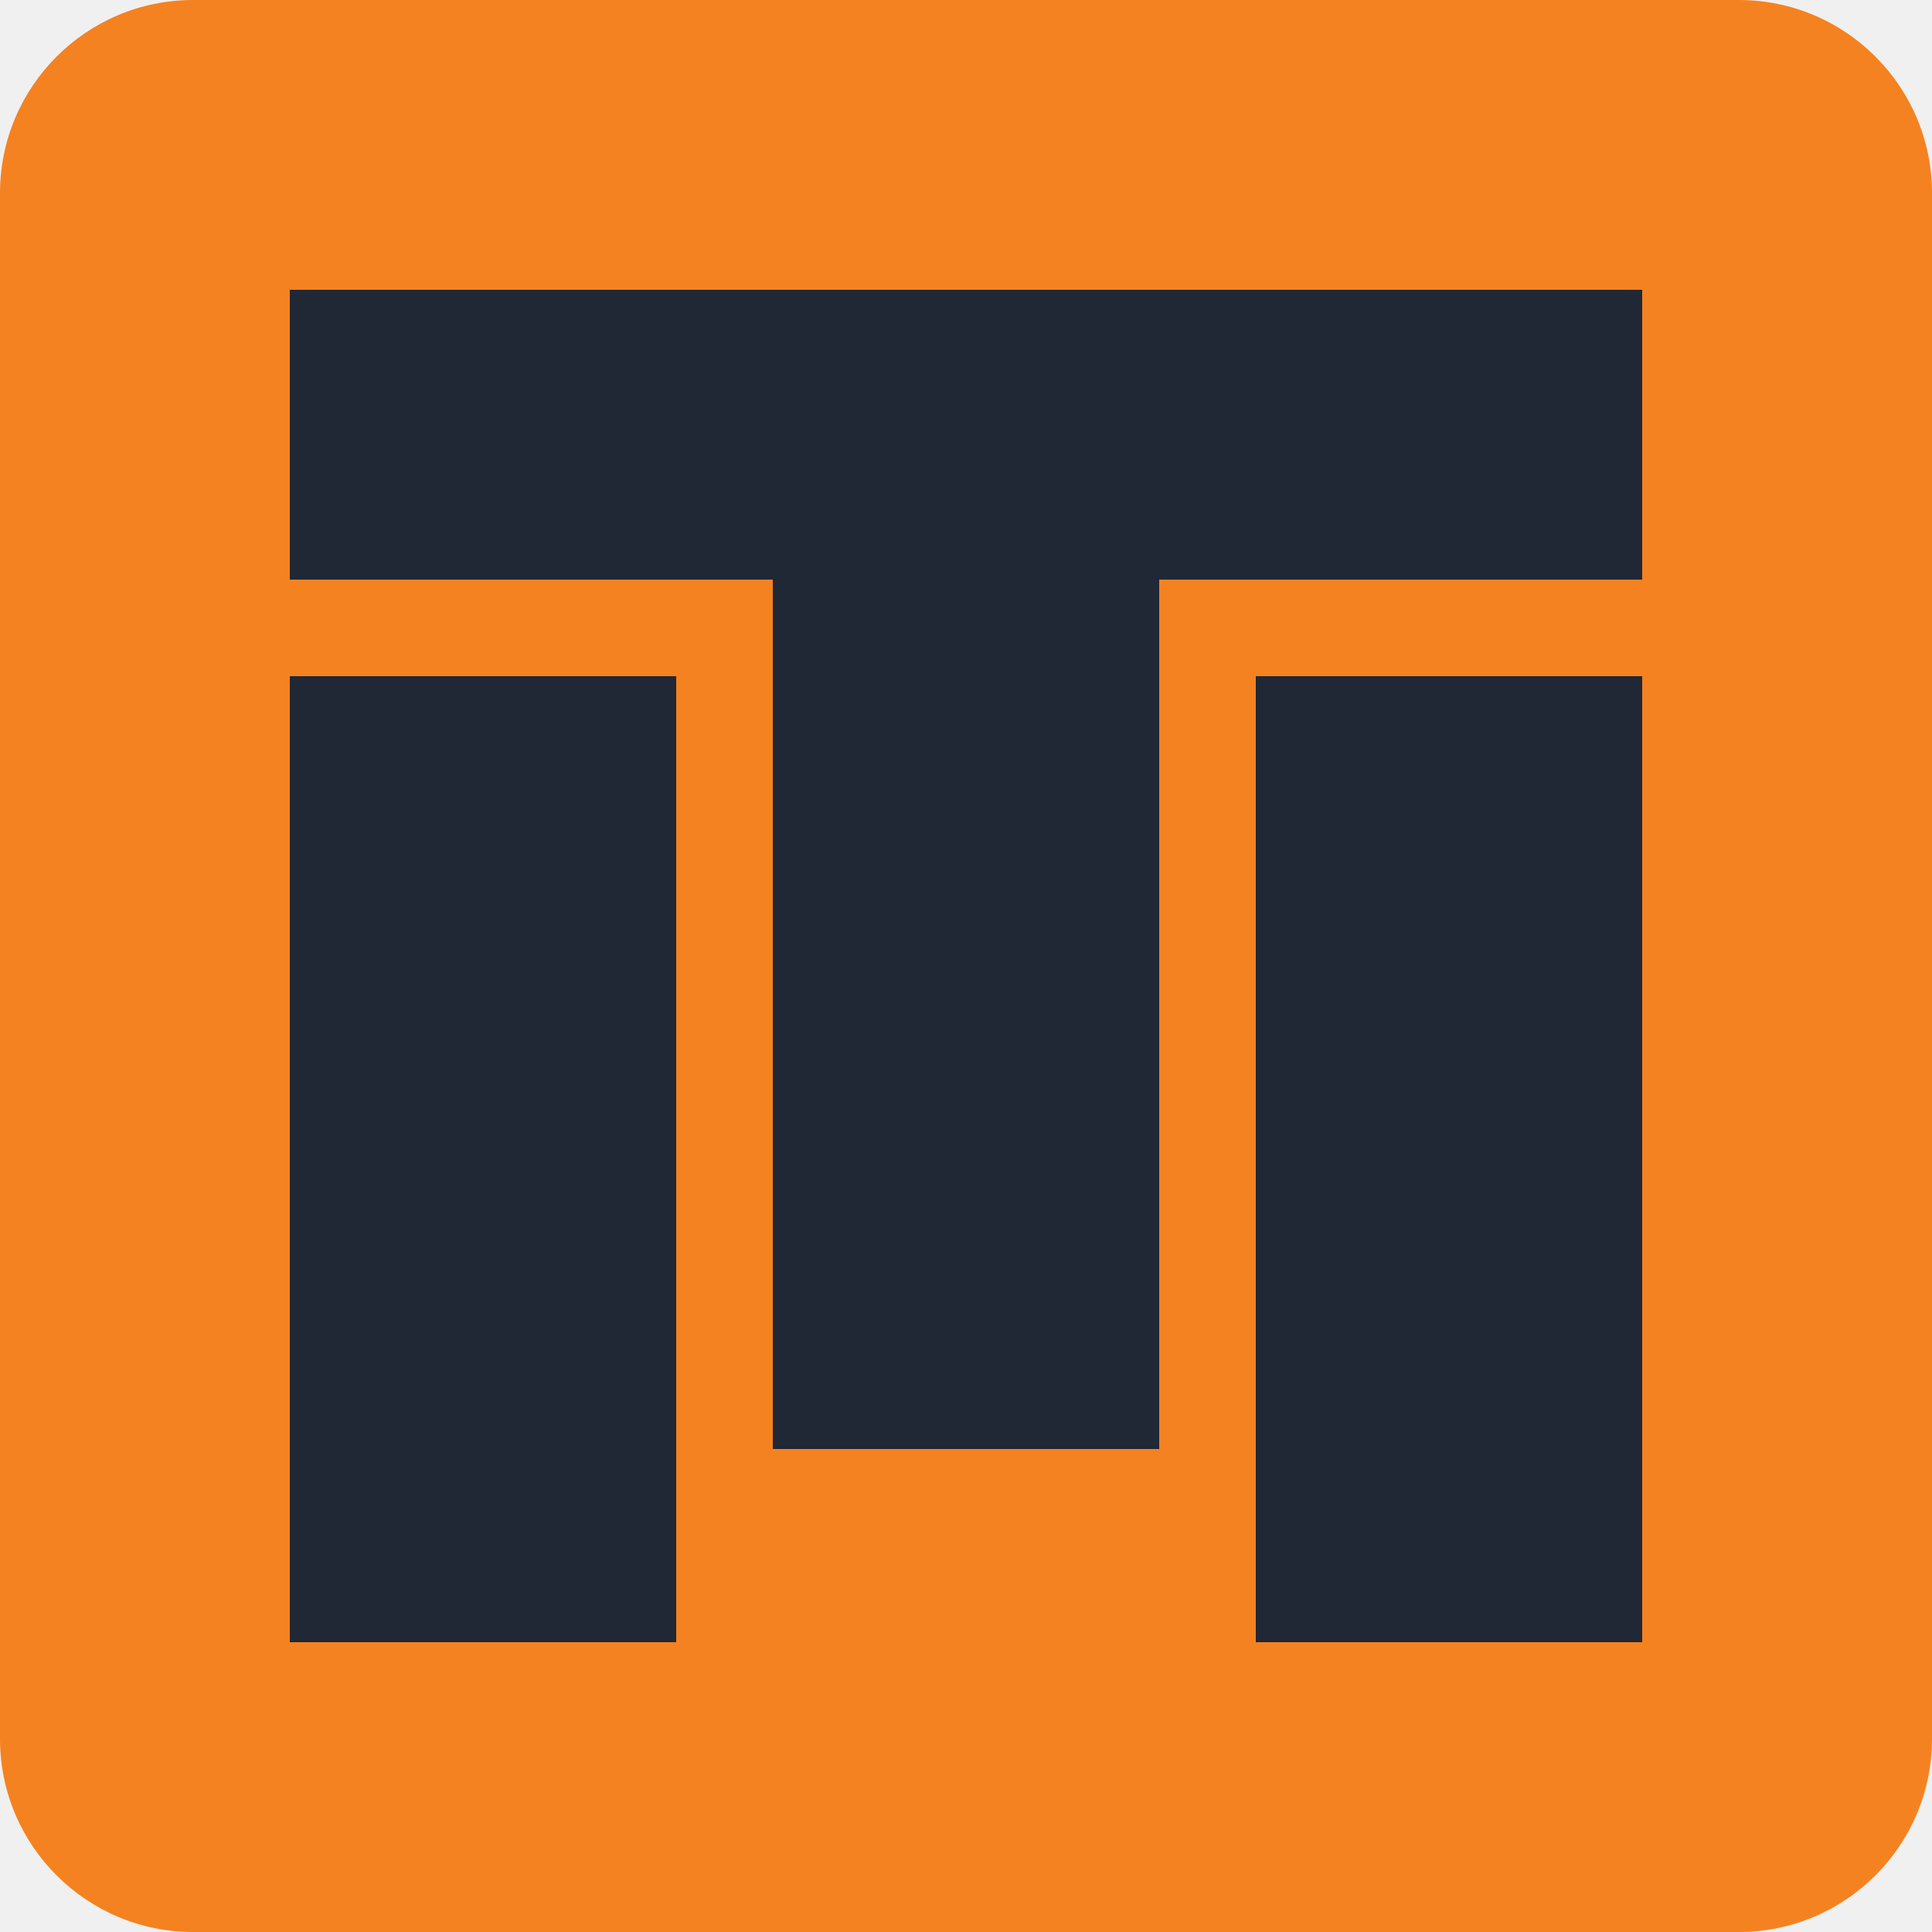
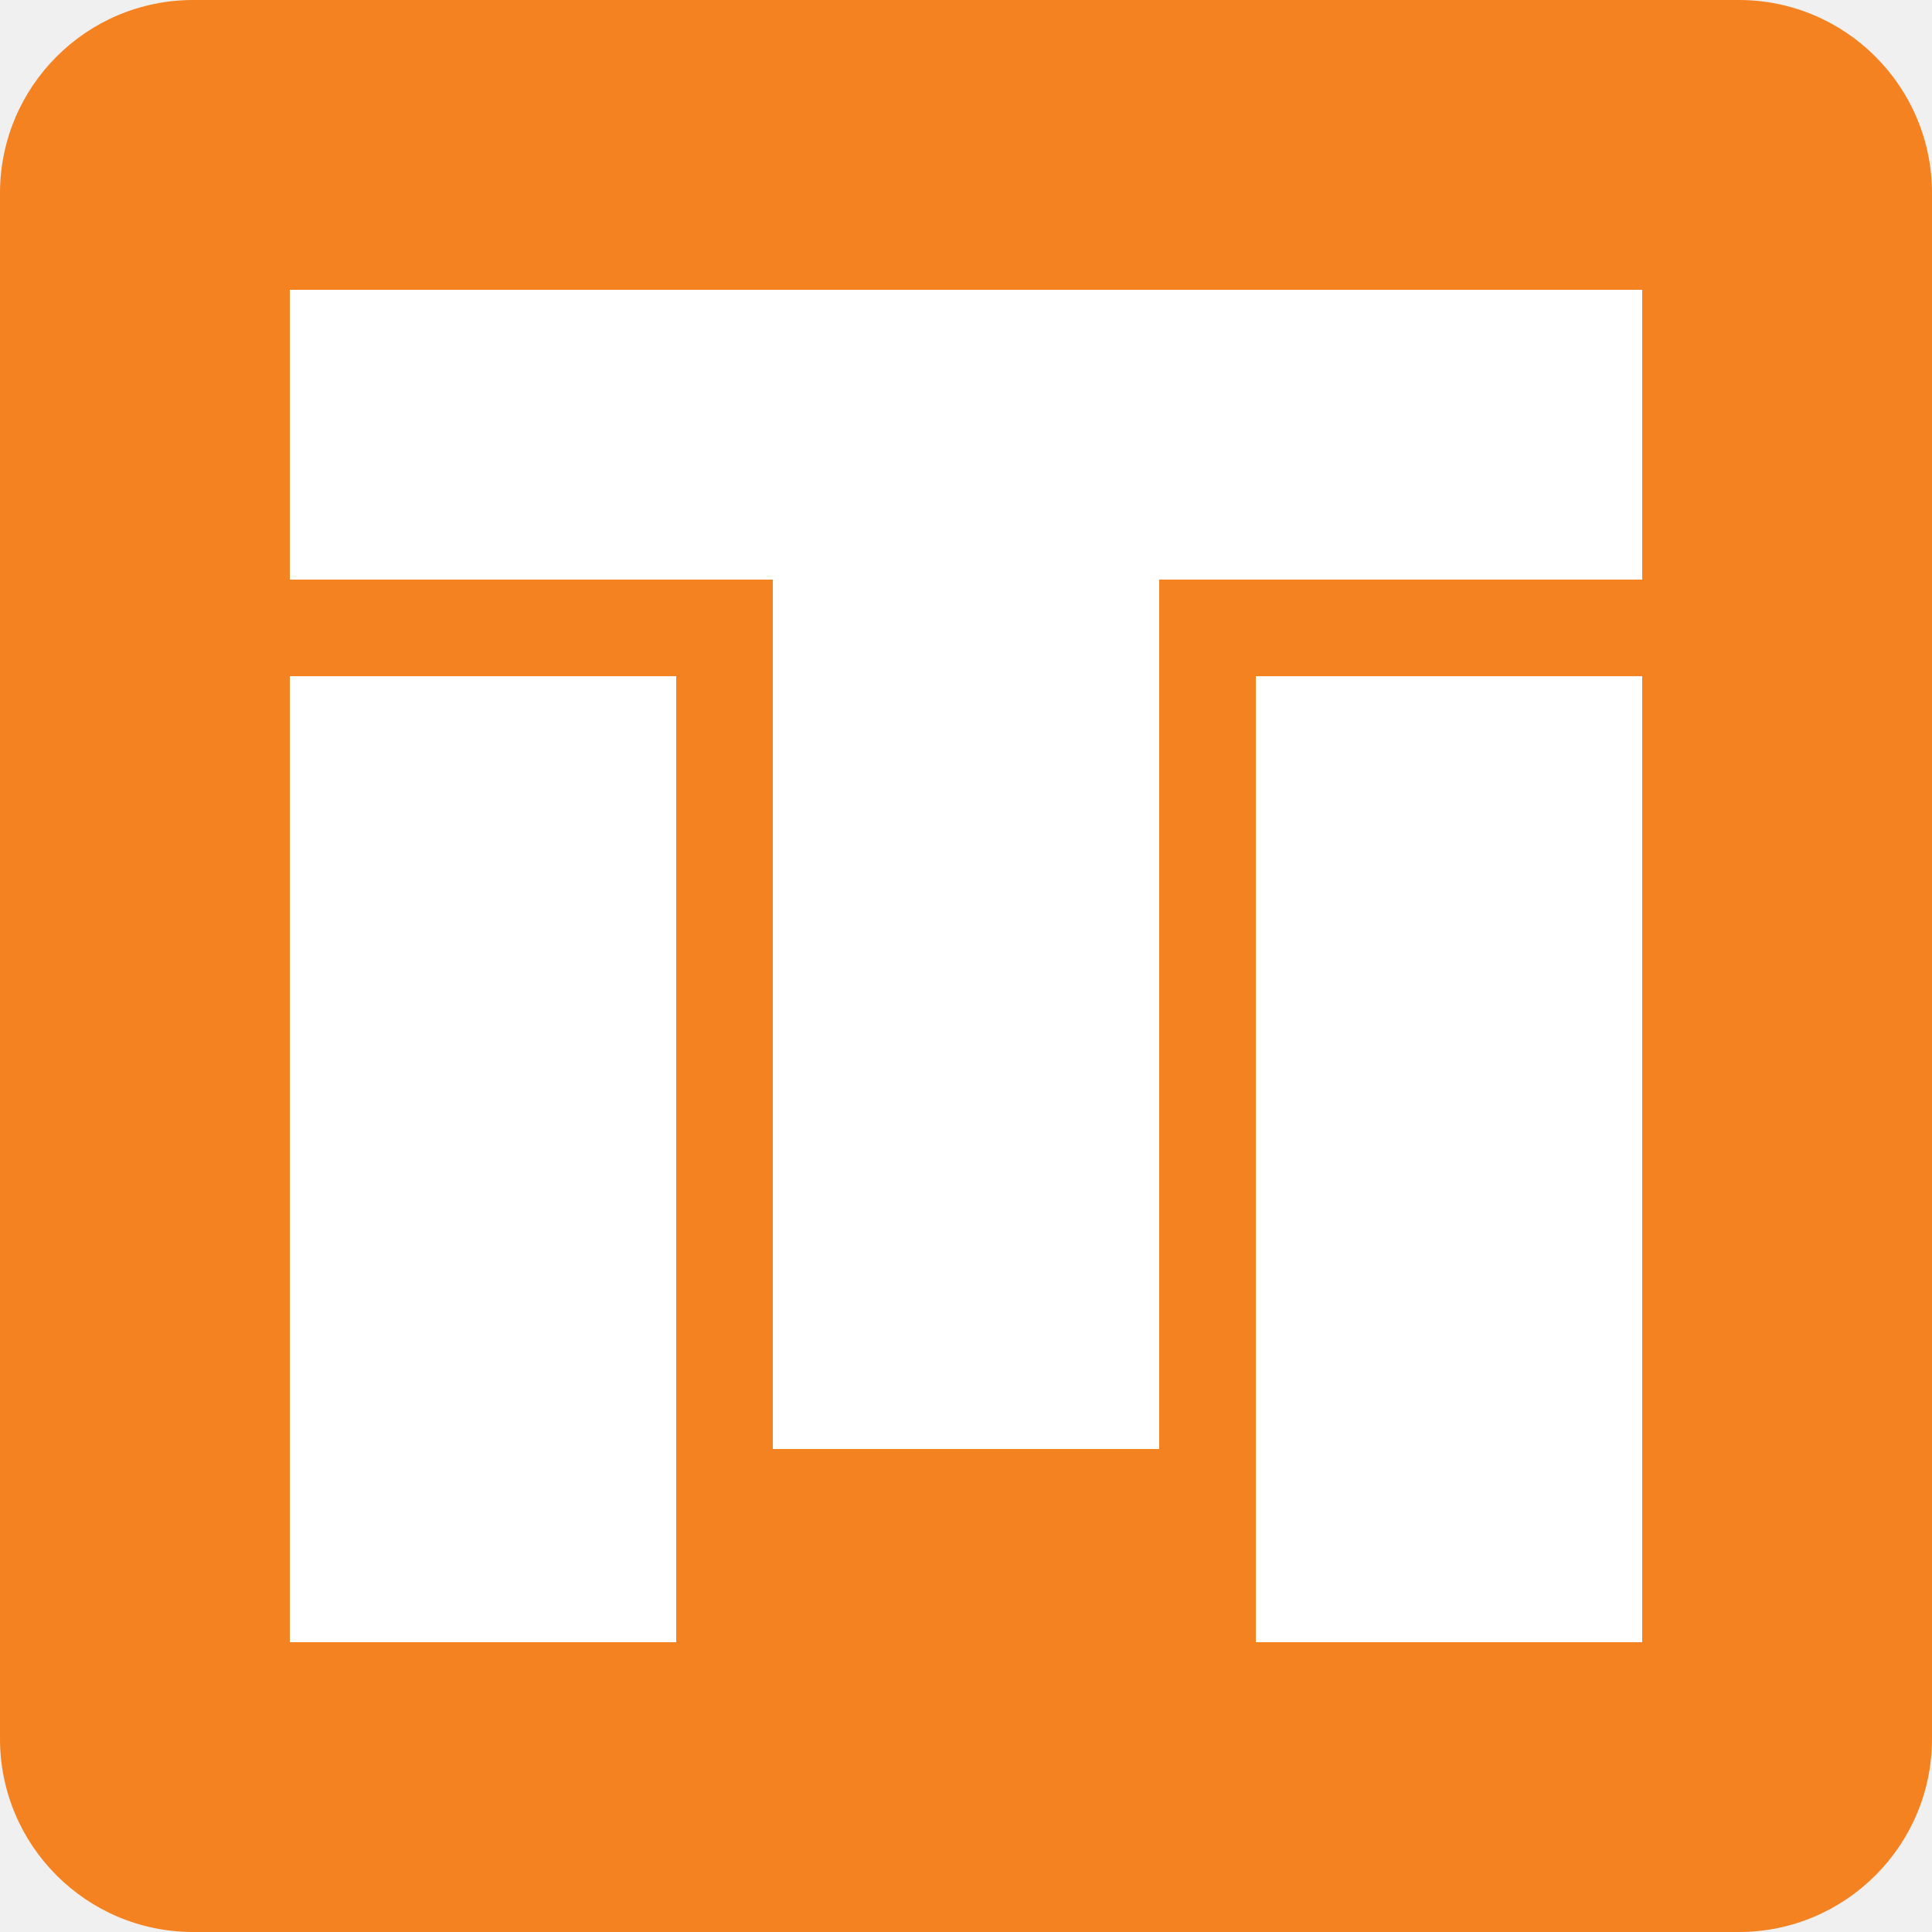
<svg xmlns="http://www.w3.org/2000/svg" width="100" height="100" viewBox="0 0 100 100" role="img" aria-label="Mockout M-and-T logo">
  <rect x="0" y="0" width="100" height="100" rx="10" fill="#F58220" />
-   <rect x="40" y="30" width="20" height="45" rx="0" fill="#202735" />
-   <rect x="15" y="15" width="70" height="15" rx="0" fill="#202735" />
-   <rect x="15" y="35" width="20" height="50" rx="0" fill="#202735" />
-   <rect x="65" y="35" width="20" height="50" rx="0" fill="#202735" />
+   <rect x="40" y="30" width="20" height="45" rx="0" fill="#ffffff" />
+   <rect x="15" y="15" width="70" height="15" rx="0" fill="#ffffff" />
+   <rect x="15" y="35" width="20" height="50" rx="0" fill="#ffffff" />
+   <rect x="65" y="35" width="20" height="50" rx="0" fill="#ffffff" />
</svg>
